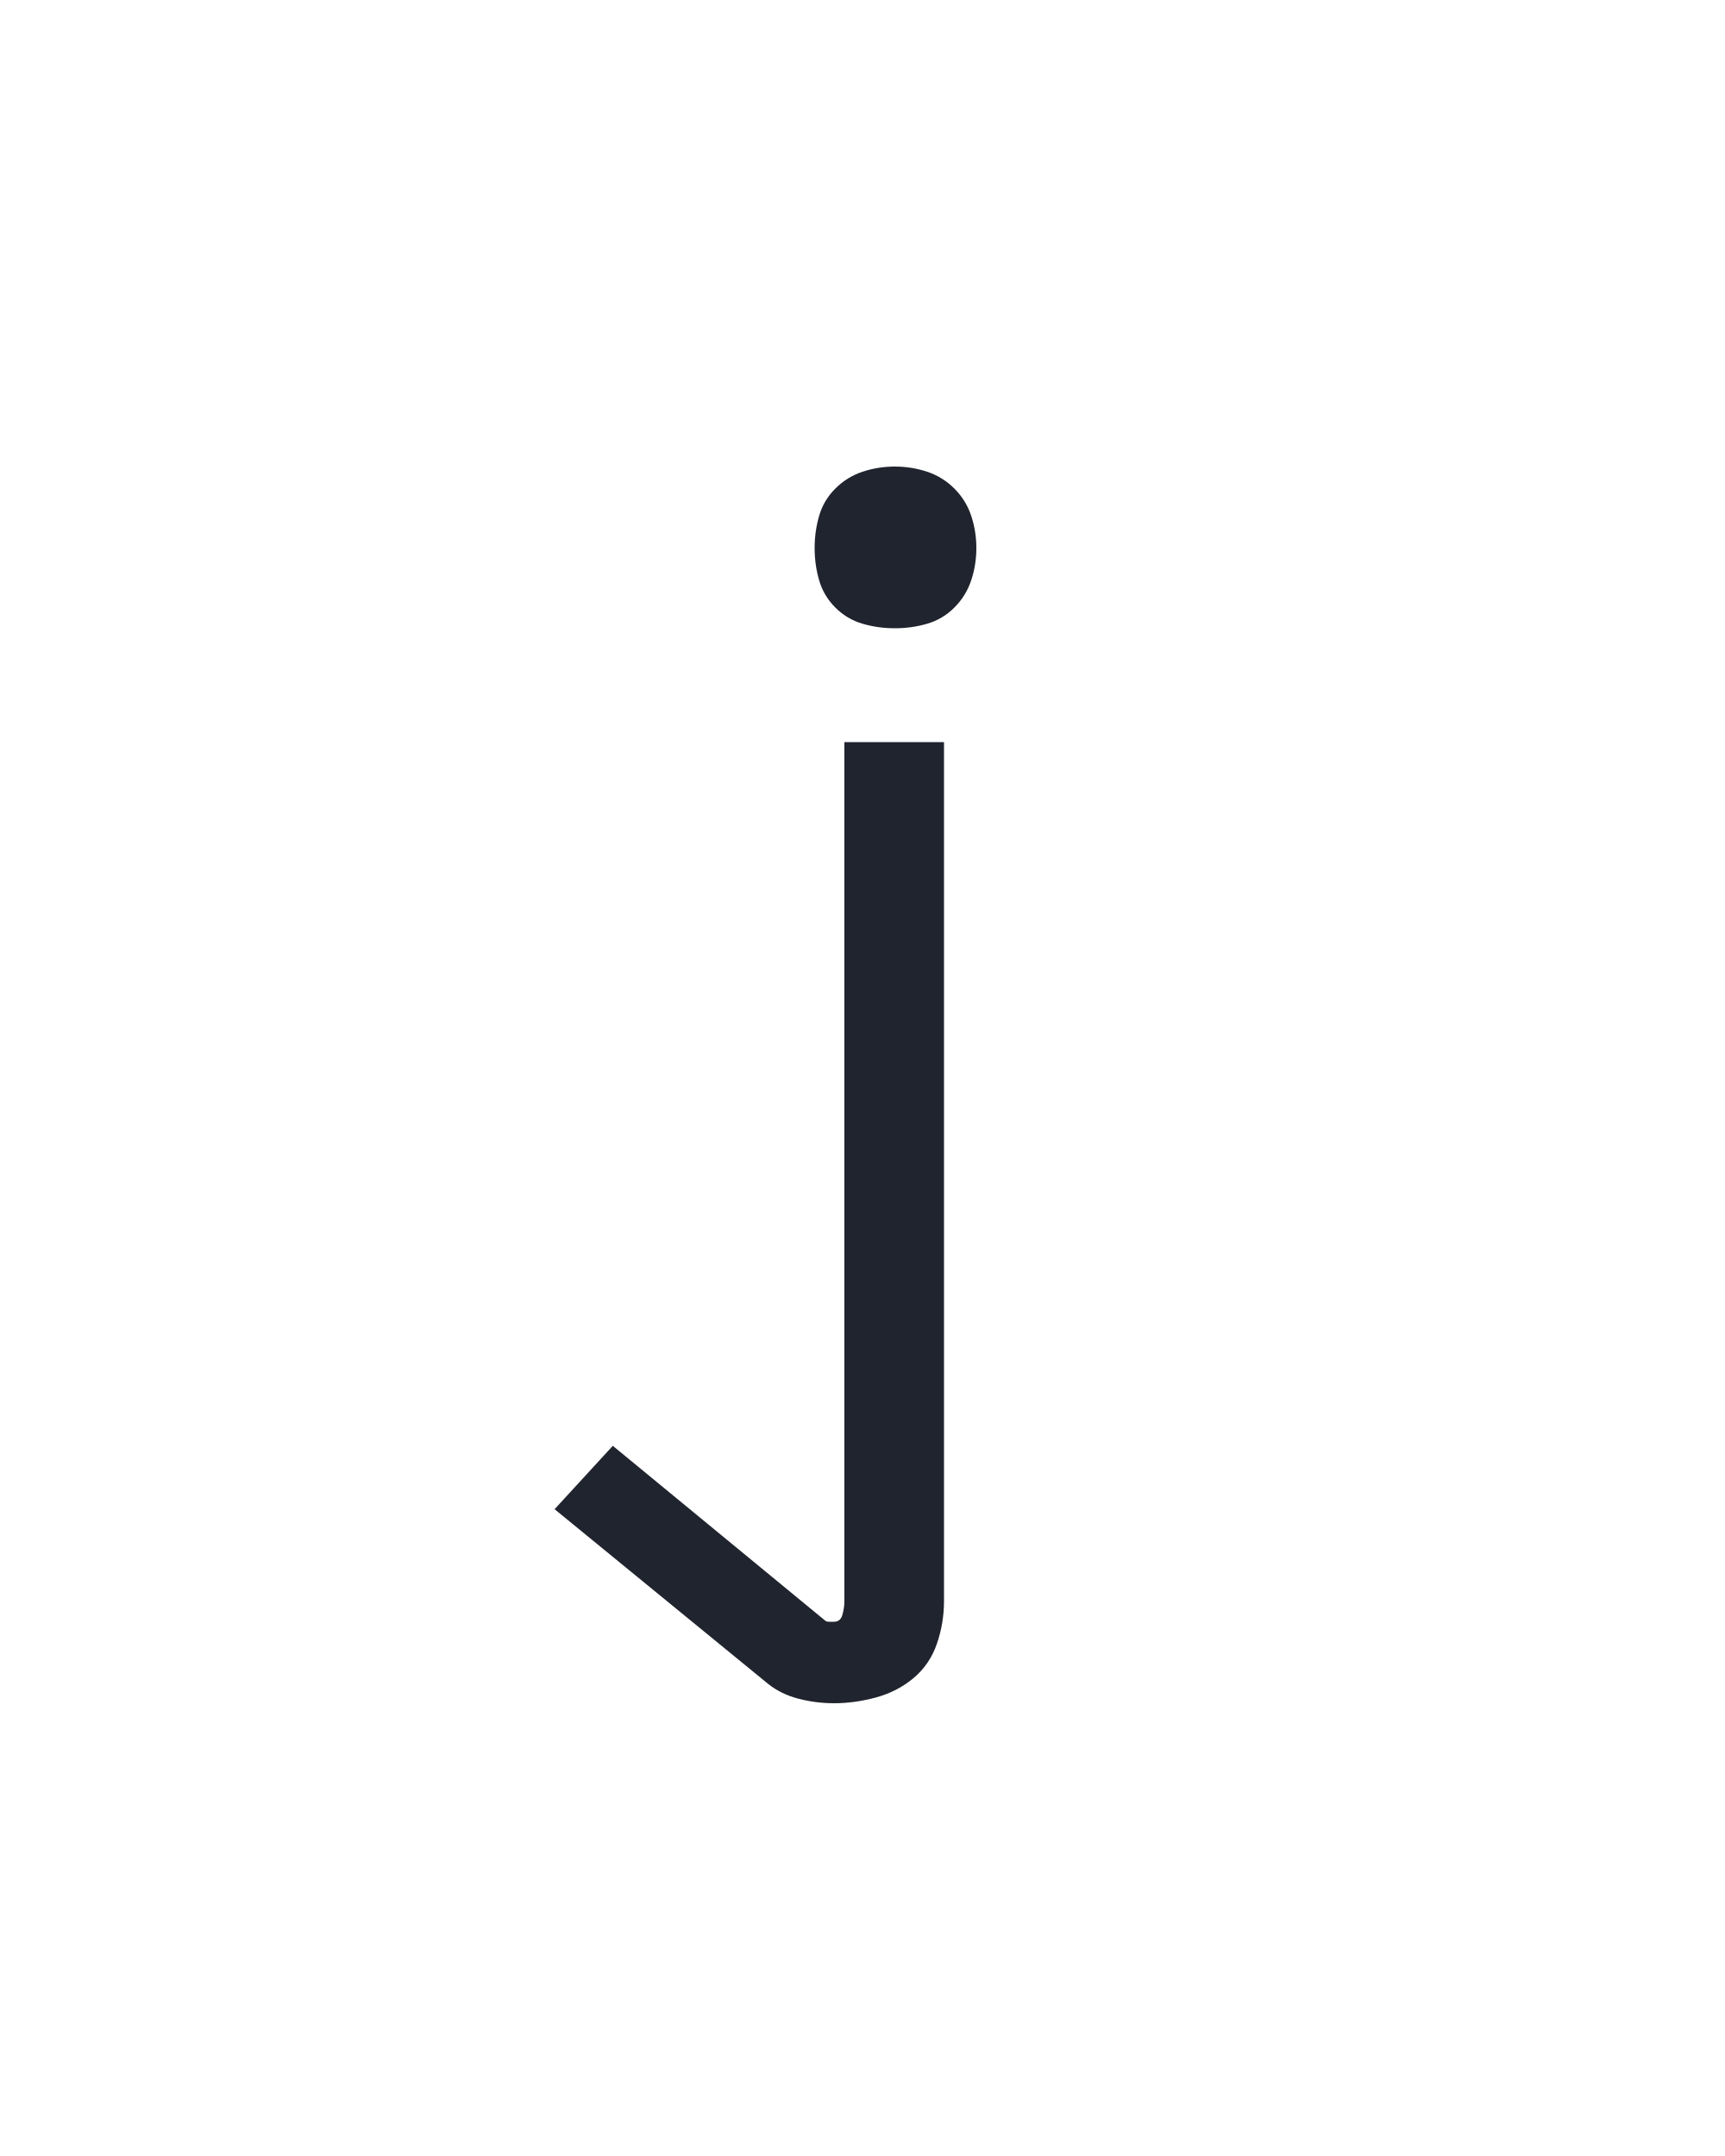
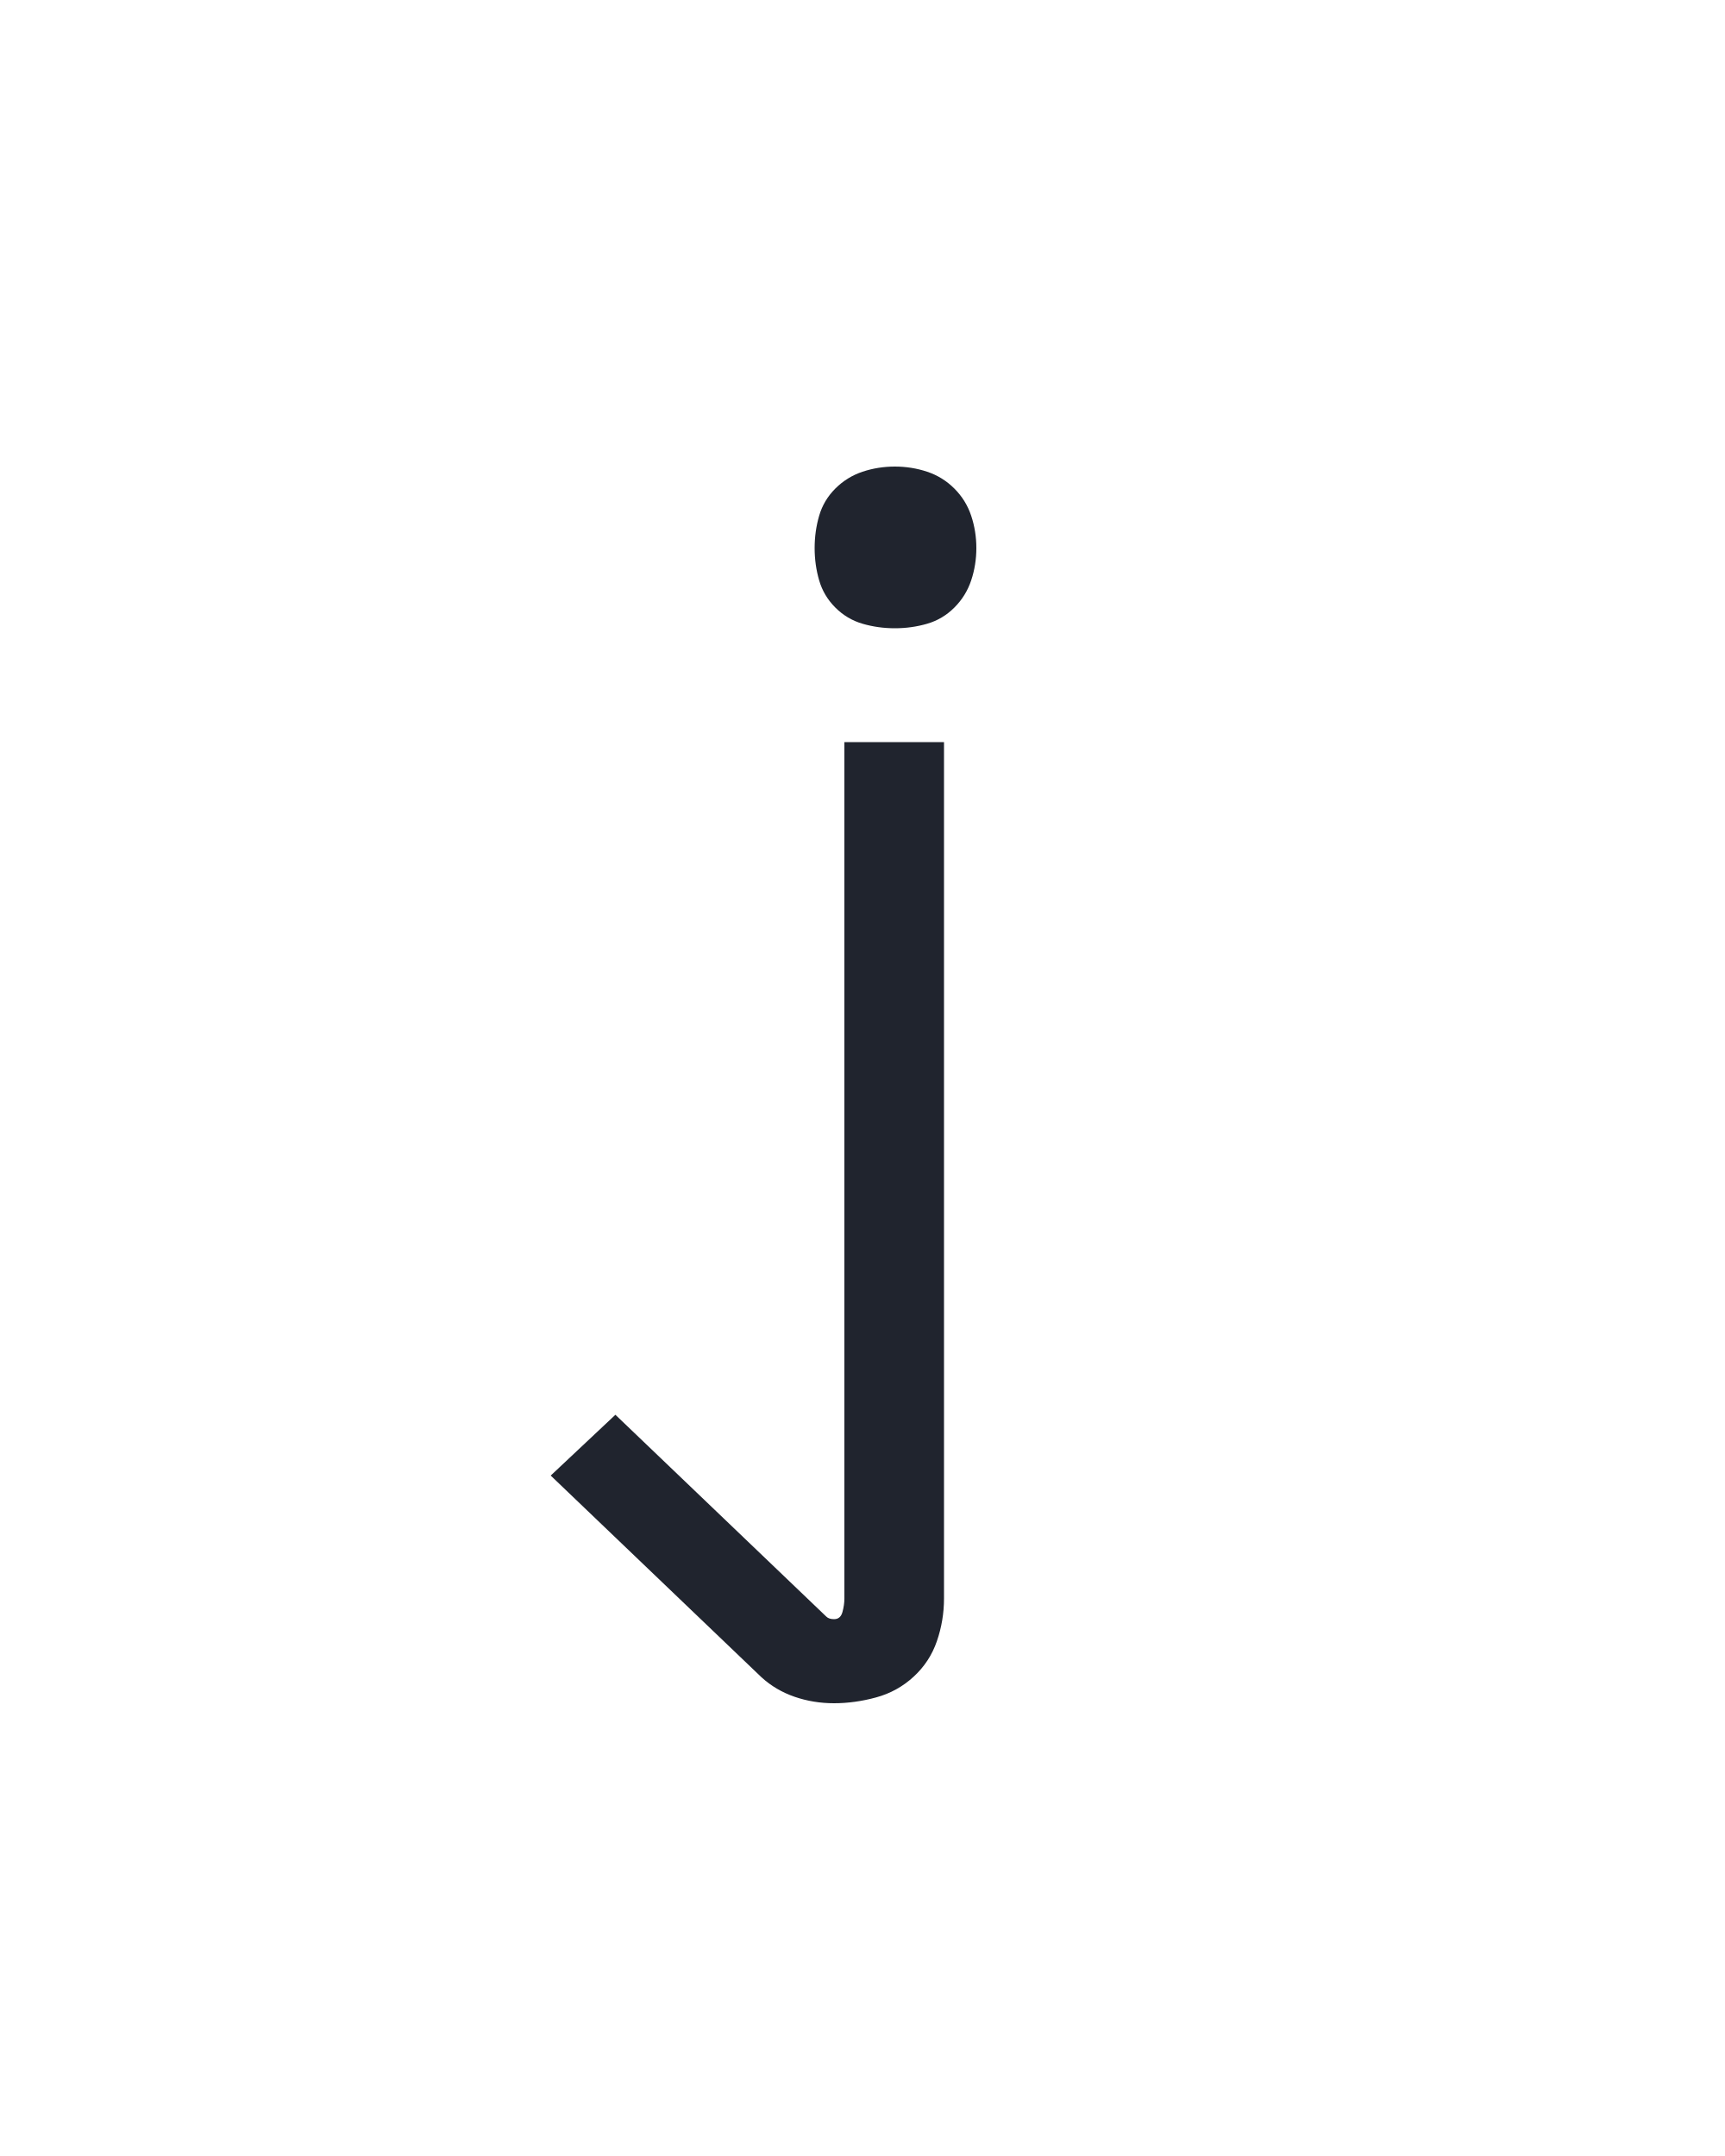
<svg xmlns="http://www.w3.org/2000/svg" height="160" viewBox="0 0 128 160" width="128">
  <defs>
-     <path d="M 228 223 Q 214 223 200.5 219.5 Q 187 216 177 208 L 12 73 L 57 24 L 221 159 Q 222 160 224 160 Q 226 160 228 160 Q 233 160 234.5 154.5 Q 236 149 236 144 L 236 -520 L 313 -520 L 313 144 Q 313 161 307.5 177 Q 302 193 289.5 203.5 Q 277 214 260.5 218.5 Q 244 223 228 223 Z M 275 -608 Q 262 -608 250 -611.5 Q 238 -615 229 -624 Q 220 -633 216.5 -645 Q 213 -657 213 -670 Q 213 -683 216.5 -695 Q 220 -707 229 -716 Q 238 -725 250 -729 Q 262 -733 275 -733 Q 288 -733 300 -729 Q 312 -725 321 -716 Q 330 -707 334 -695 Q 338 -683 338 -670 Q 338 -657 334 -645 Q 330 -633 321 -624 Q 312 -615 300 -611.5 Q 288 -608 275 -608 Z " id="path1" />
+     <path d="M 228 223 Q 212 223 197.5 218 Q 183 213 172 203 L 9 47 L 59 0 L 222 156 Q 223 157 224.5 157.5 Q 226 158 228 158 Q 233 158 234.5 152.5 Q 236 147 236 142 L 236 -520 L 313 -520 L 313 142 Q 313 159 307.5 175 Q 302 191 289.5 202.5 Q 277 214 260.5 218.5 Q 244 223 228 223 Z M 275 -608 Q 262 -608 250 -611.5 Q 238 -615 229 -624 Q 220 -633 216.5 -645 Q 213 -657 213 -670 Q 213 -683 216.5 -695 Q 220 -707 229 -716 Q 238 -725 250 -729 Q 262 -733 275 -733 Q 288 -733 300 -729 Q 312 -725 321 -716 Q 330 -707 334 -695 Q 338 -683 338 -670 Q 338 -657 334 -645 Q 330 -633 321 -624 Q 312 -615 300 -611.5 Q 288 -608 275 -608 Z " id="path1" />
  </defs>
  <g>
    <g data-source-text="j" fill="#20242e" transform="translate(40 104.992) rotate(0) scale(0.09599999)">
      <use href="#path1" transform="translate(0 0)" />
    </g>
  </g>
</svg>
